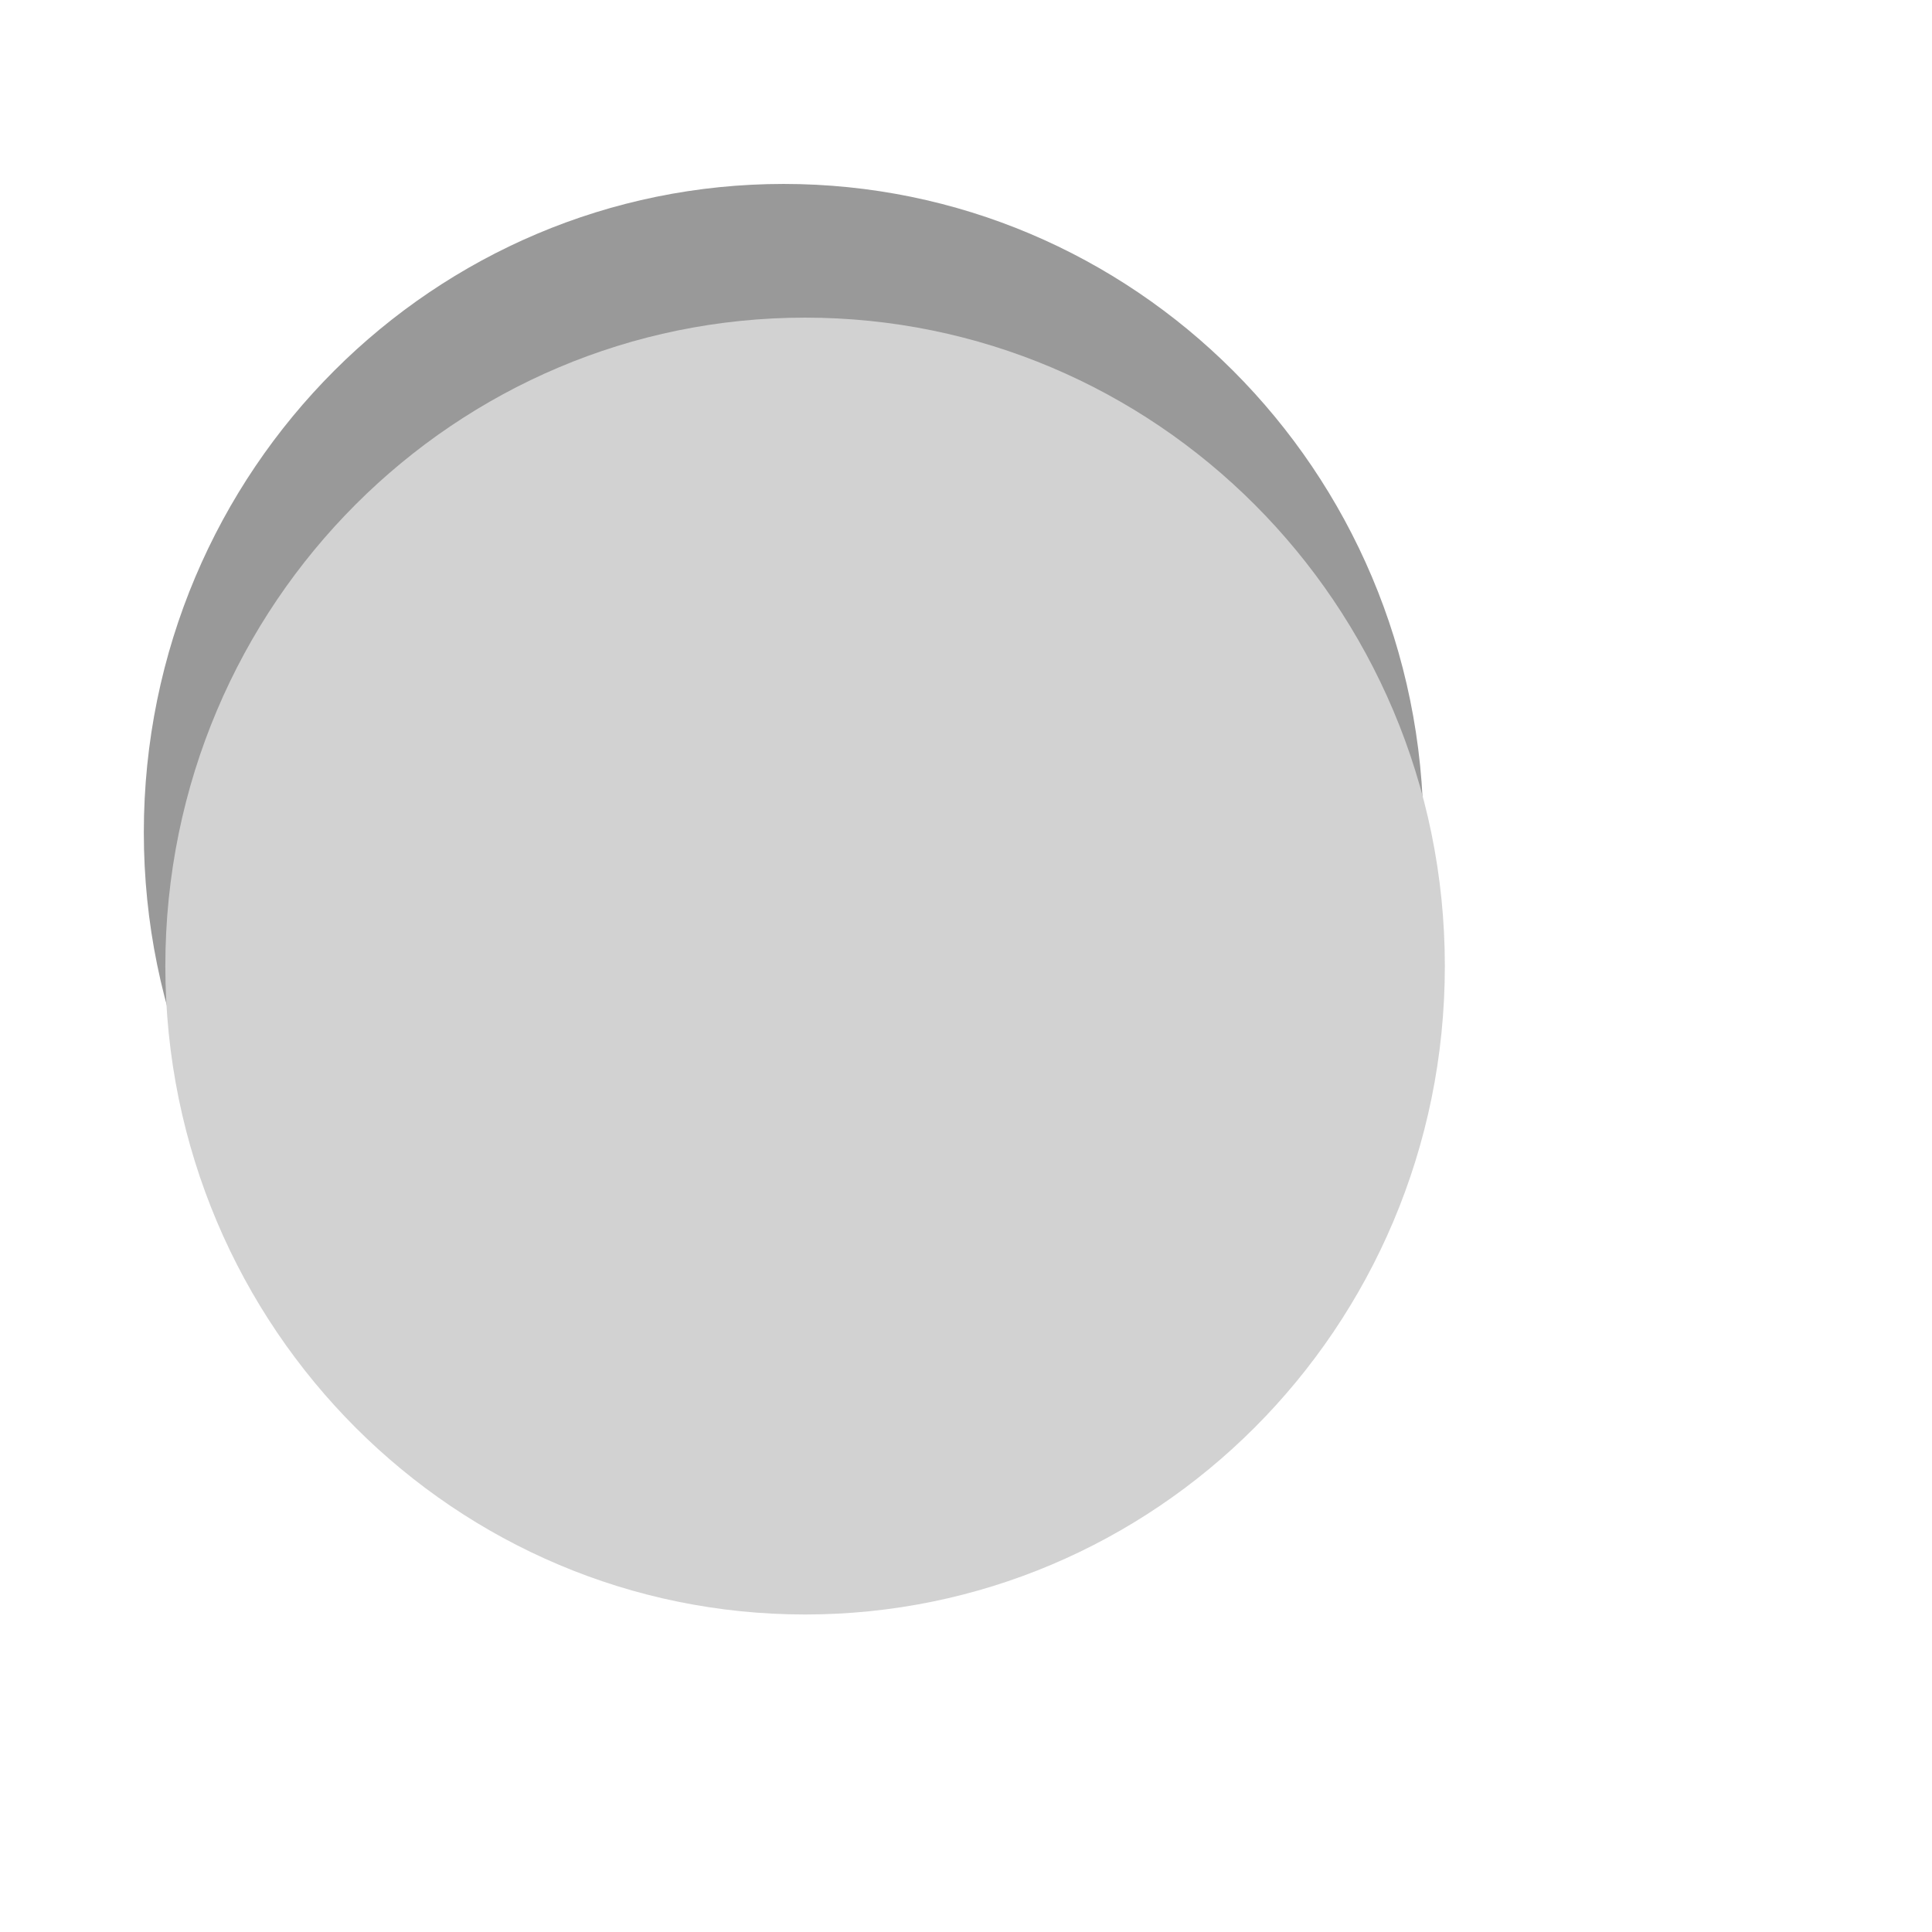
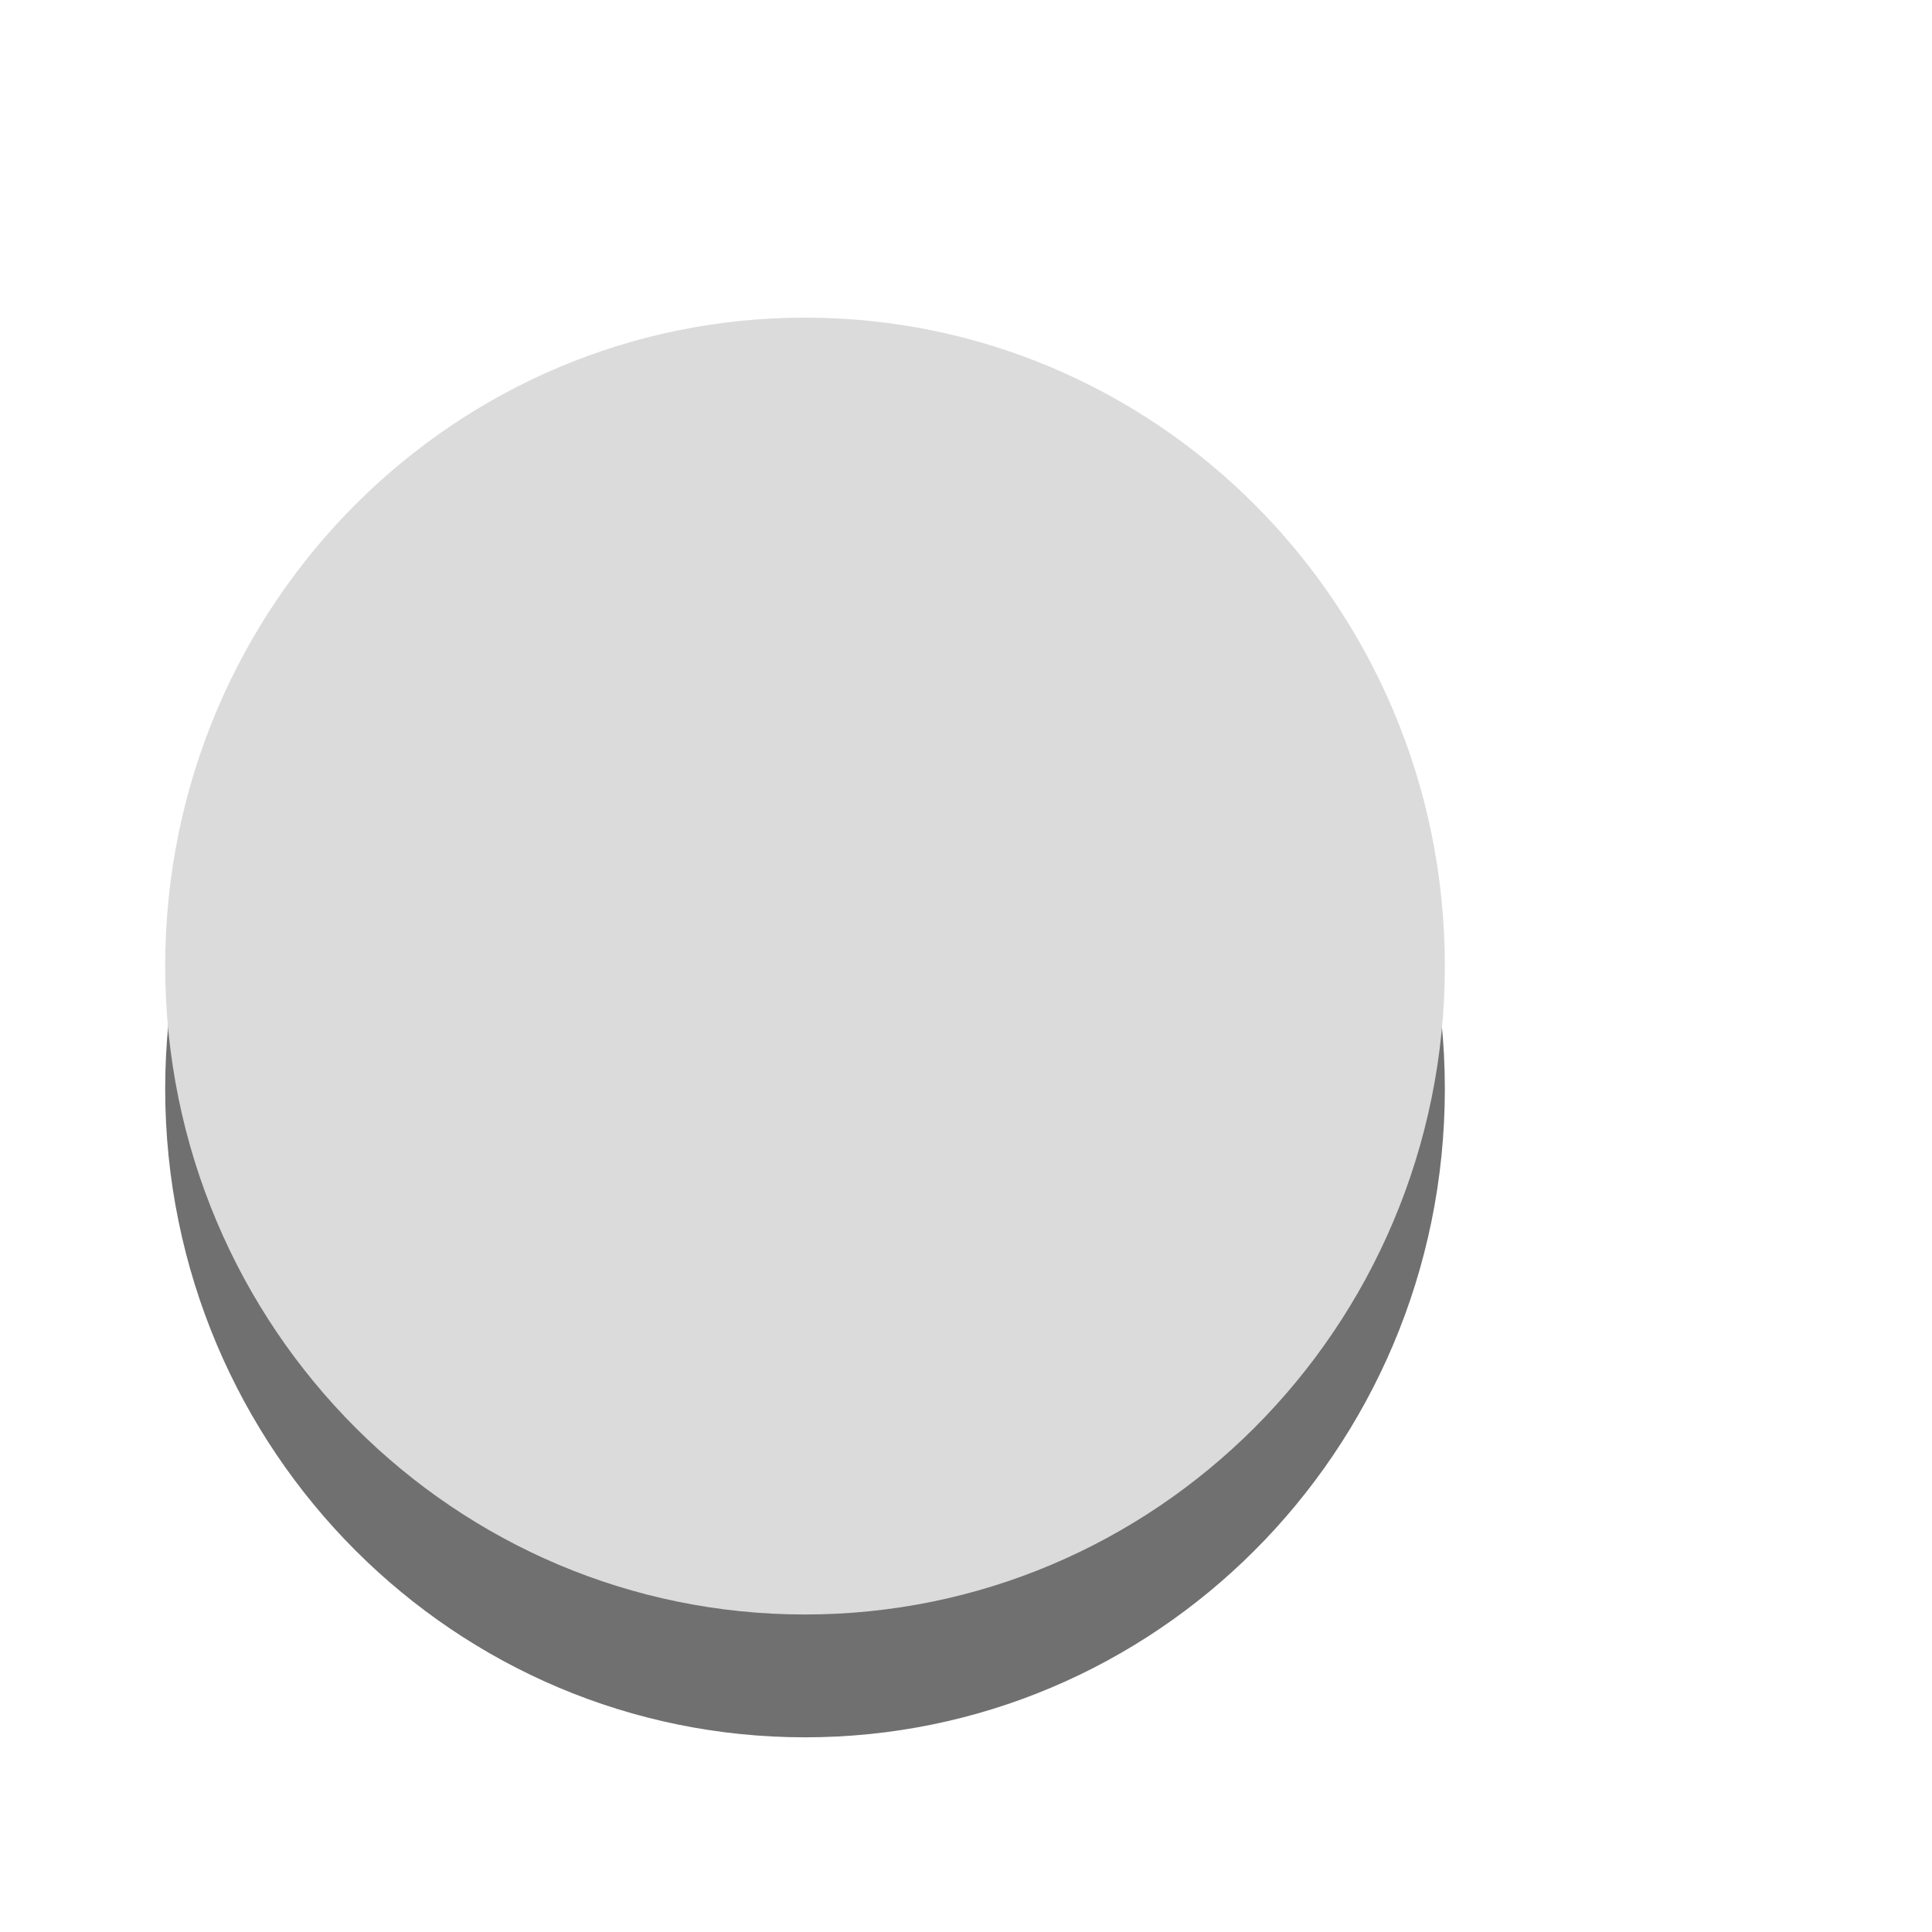
<svg xmlns="http://www.w3.org/2000/svg" xmlns:xlink="http://www.w3.org/1999/xlink" width="12" height="12" id="svg2" version="1.1">
  <defs id="defs4">
    <linearGradient id="linearGradient3763">
      <stop style="stop-color:#cccccc;stop-opacity:1;" offset="0" id="stop3765" />
      <stop style="stop-color:#929292;stop-opacity:1;" offset="1" id="stop3767" />
    </linearGradient>
    <linearGradient id="linearGradient3755">
      <stop style="stop-color:#000000;stop-opacity:1;" offset="0" id="stop3757" />
      <stop style="stop-color:#ffffff;stop-opacity:0.055;" offset="1" id="stop3759" />
    </linearGradient>
    <linearGradient xlink:href="#linearGradient3763-5" id="linearGradient3769-0" x1="4.981" y1="1.729" x2="4.981" y2="9.089" gradientUnits="userSpaceOnUse" />
    <linearGradient id="linearGradient3763-5">
      <stop style="stop-color:#040404;stop-opacity:1;" offset="0" id="stop3765-5" />
      <stop style="stop-color:#1f1f1f;stop-opacity:1;" offset="1" id="stop3767-7" />
    </linearGradient>
  </defs>
  <g id="layer1" transform="translate(0,-1040.362)">
-     <path style="opacity:0.4;fill:#000000;fill-opacity:1;stroke:#000000;stroke-opacity:1" id="path3753-3" d="m 8.918,5.293 a 3.925,3.506 0 1 1 -7.851,0 3.925,3.506 0 1 1 7.851,0 z" transform="matrix(0.8979981,0,0,1.005367,0.3841322,1040.211)" />
-     <path style="fill:#d2d2d2;fill-opacity:1;stroke:#d2d2d2;stroke-opacity:1" id="path3753" d="m 8.918,5.293 c 0,1.936 -1.757,3.506 -3.925,3.506 -2.168,0 -3.925,-1.57 -3.925,-3.506 0,-1.936 1.757,-3.506 3.925,-3.506 2.168,0 3.925,1.57 3.925,3.506 z" transform="matrix(0.8979981,0,0,1.005367,0.5168539,1041.041)" />
+     <path style="opacity:0.56;fill:#000000;fill-opacity:1;stroke:#000000;stroke-opacity:1" id="path3753-3" d="M 8.918,5.293 A 3.925,3.506 0 0 1 4.992,8.799 3.925,3.506 0 0 1 1.067,5.293 3.925,3.506 0 0 1 4.992,1.787 3.925,3.506 0 0 1 8.918,5.293 Z" transform="matrix(0.8979981,0,0,1.005367,0.5168538,1041.804)" />
+     <path style="fill:#dbdbdb;fill-opacity:1;stroke:#dbdbdb;stroke-opacity:1" id="path3753" d="M 8.918,5.293 A 3.925,3.506 0 0 1 4.992,8.799 3.925,3.506 0 0 1 1.067,5.293 3.925,3.506 0 0 1 4.992,1.787 3.925,3.506 0 0 1 8.918,5.293 Z" transform="matrix(0.8979981,0,0,1.005367,0.5168539,1041.041)" />
  </g>
</svg>
